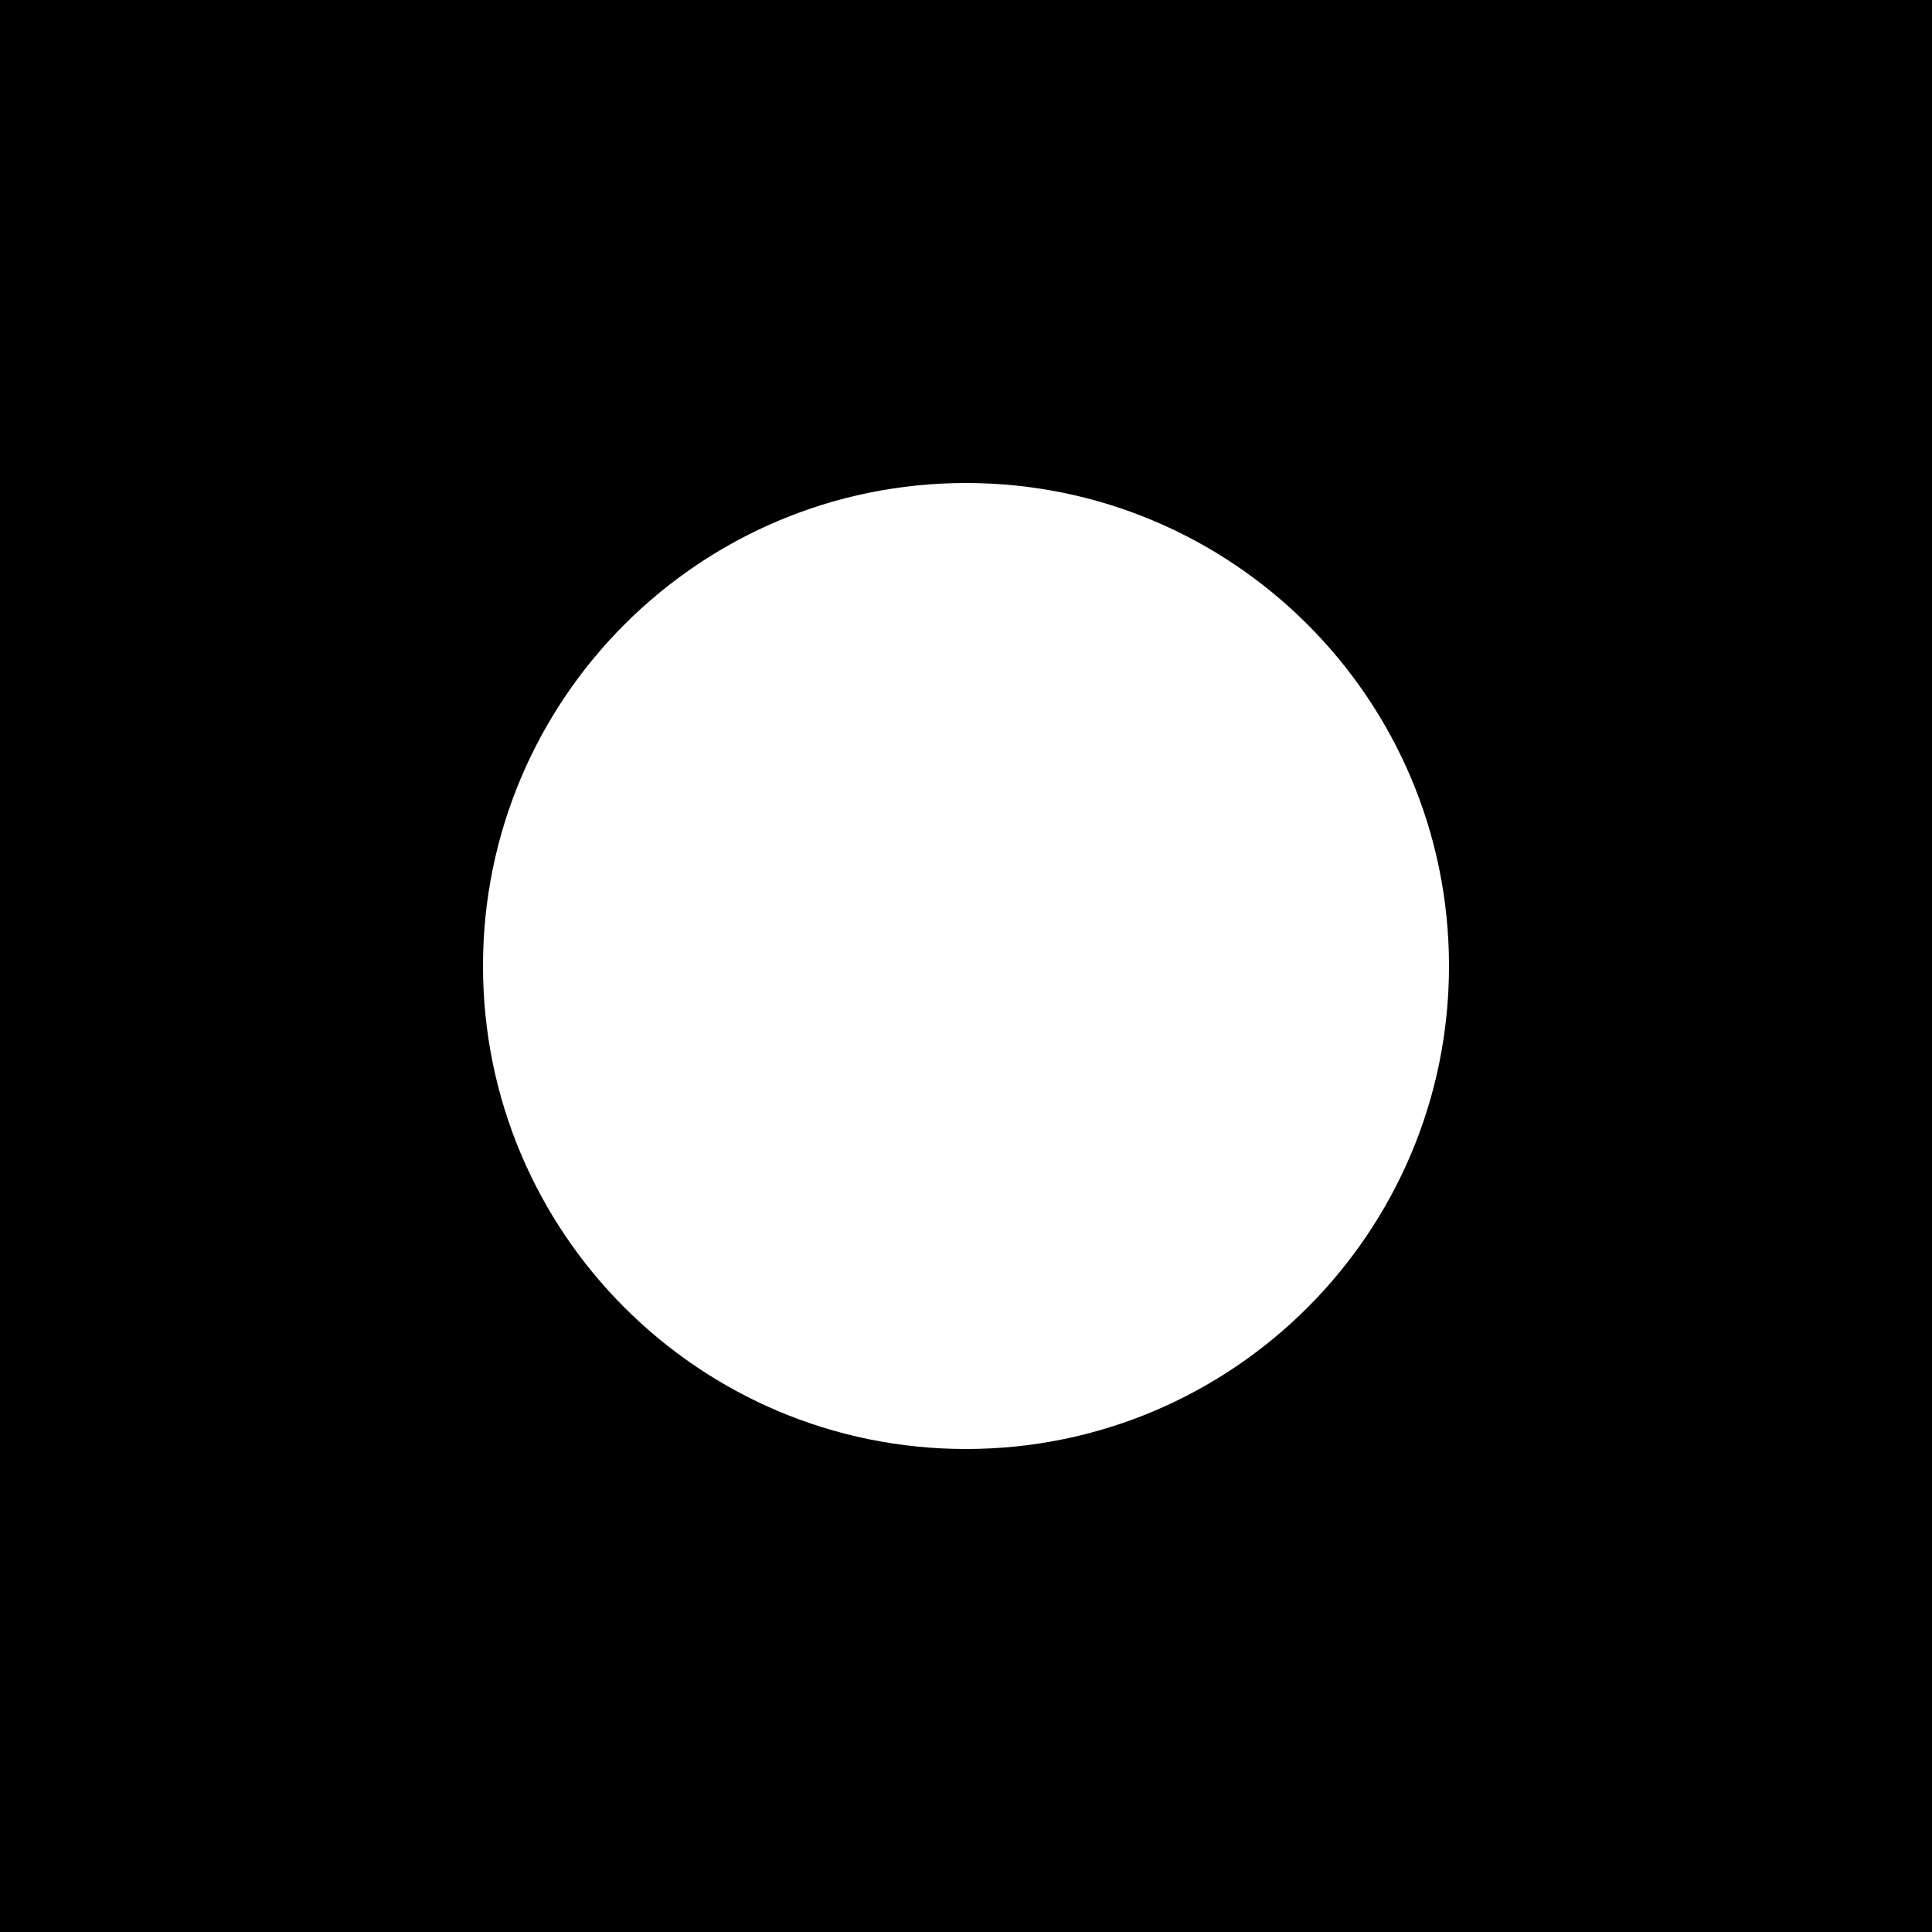
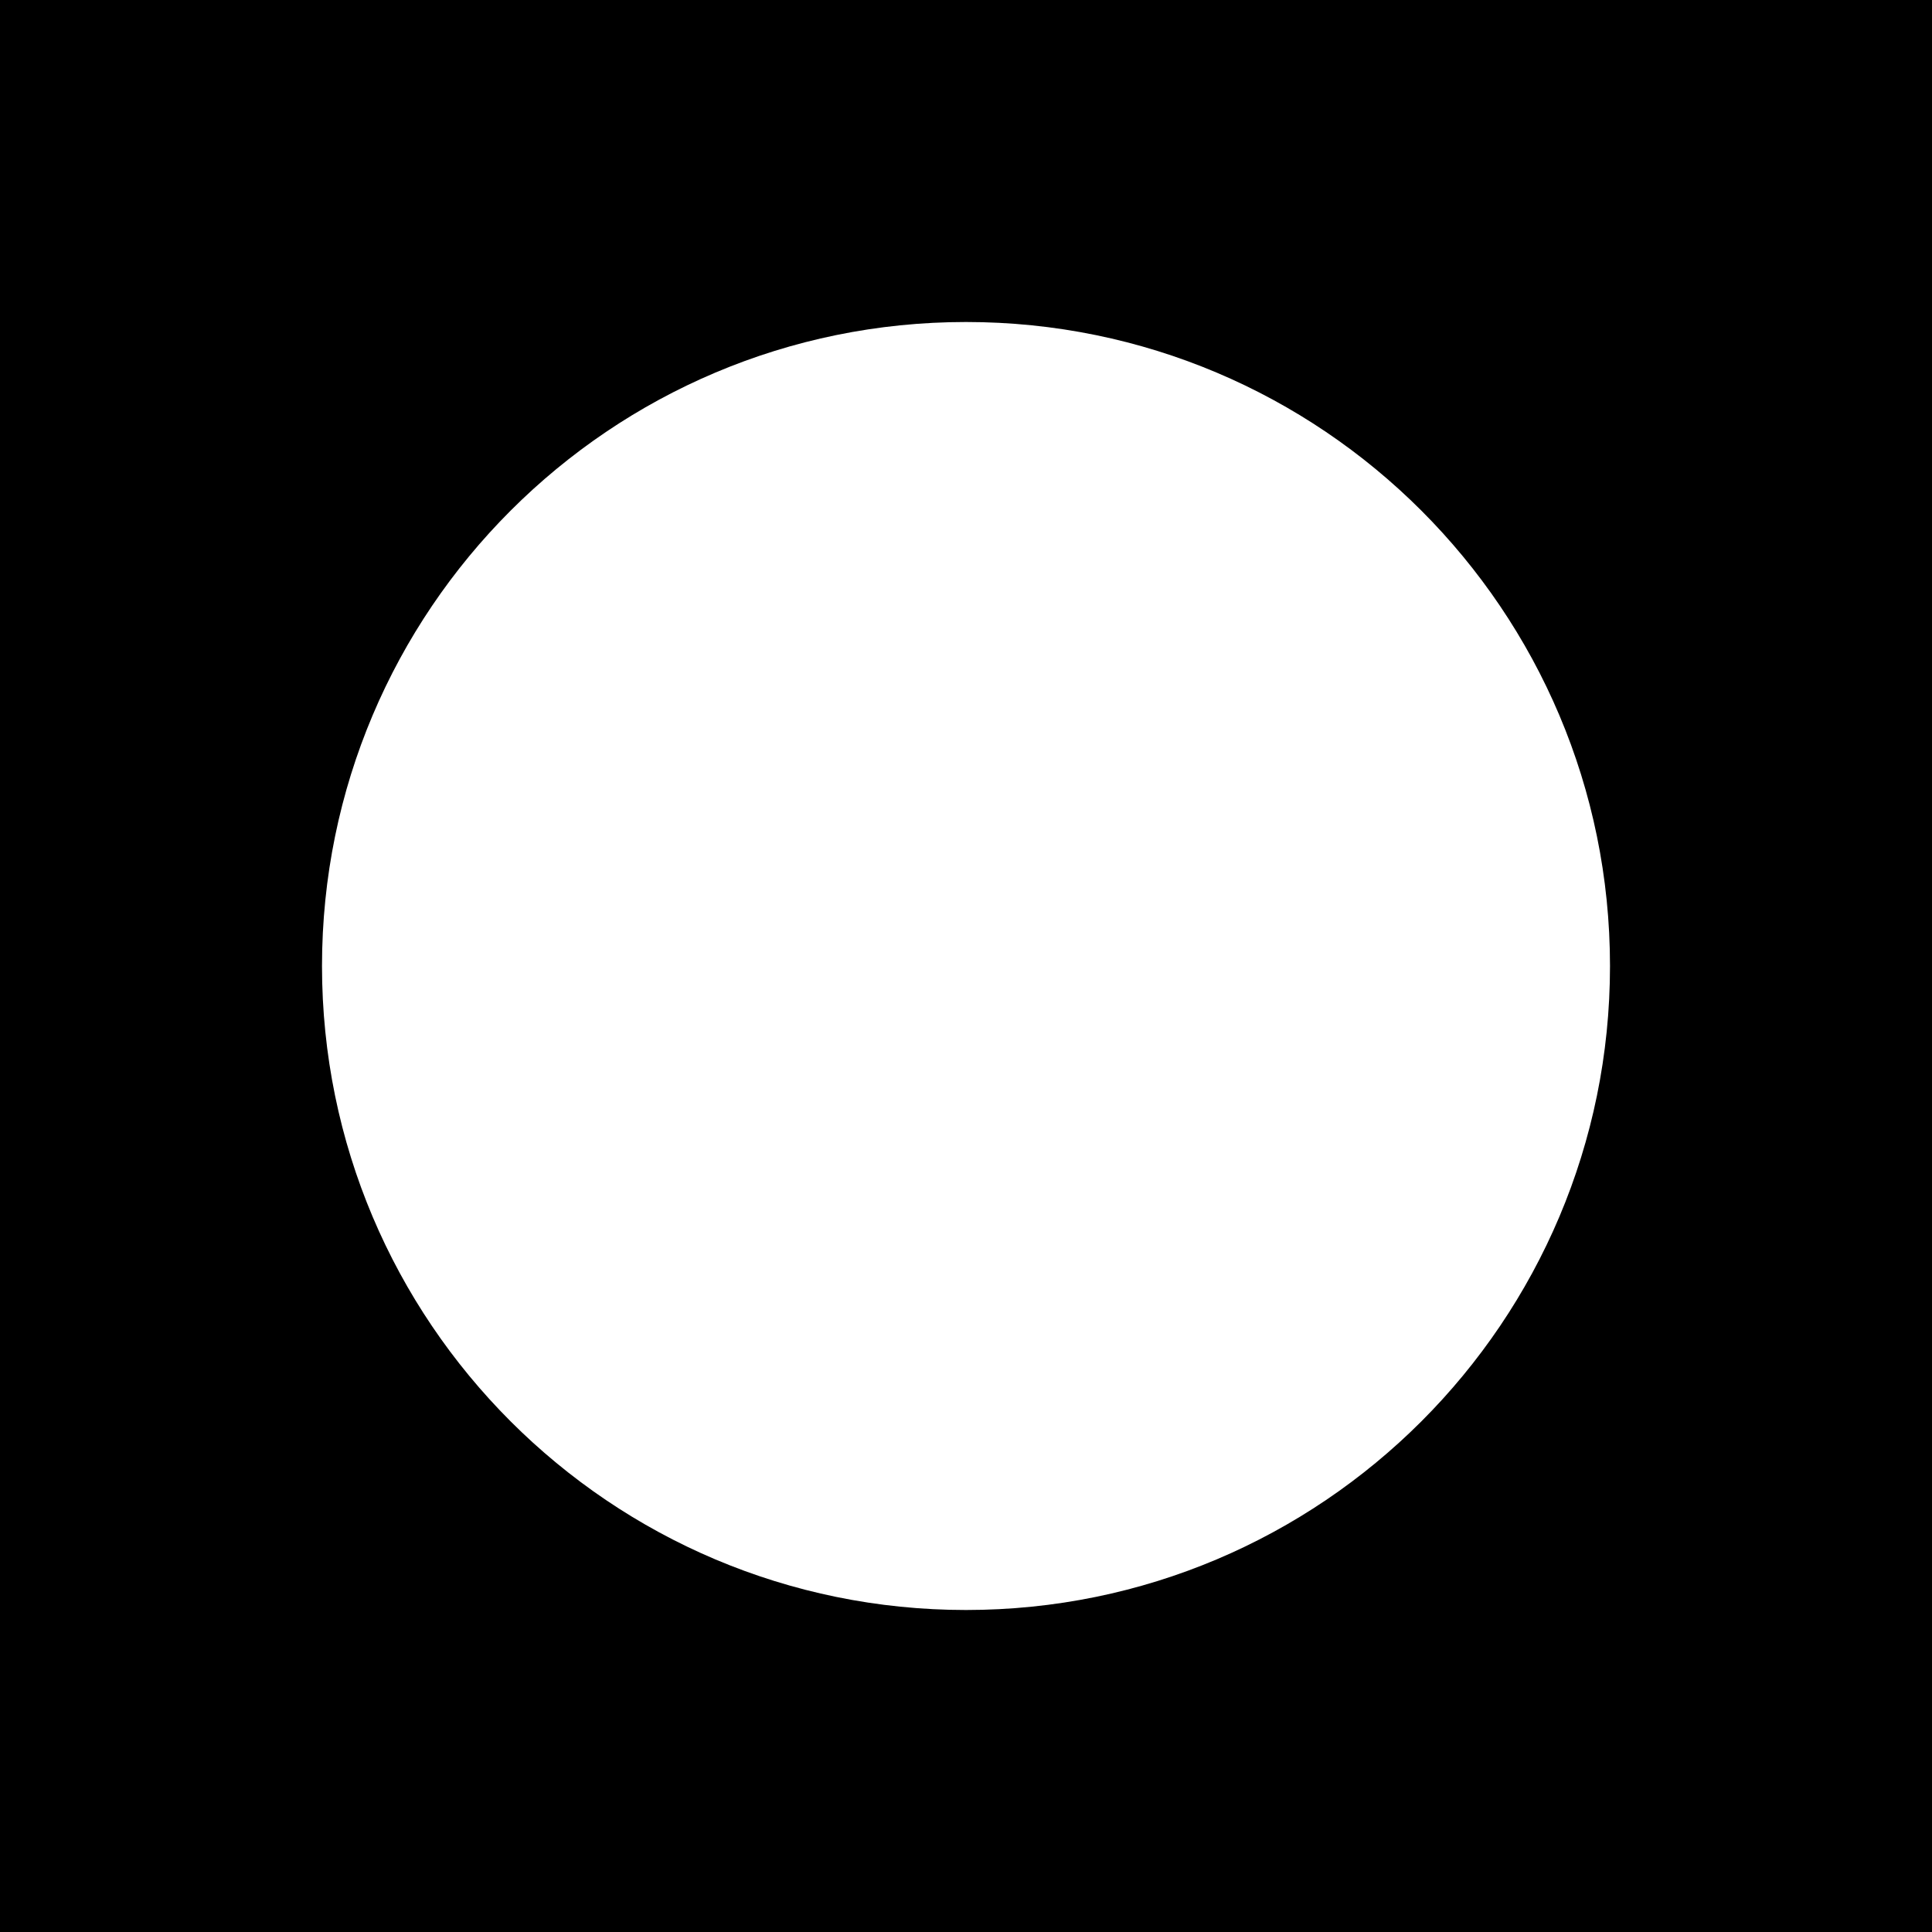
<svg xmlns="http://www.w3.org/2000/svg" width="192" height="192" viewBox="0 0 192 192" fill="none">
  <rect width="192" height="192" fill="#000000" />
-   <circle cx="96" cy="96" r="48" fill="#FFFFFF" />
+   <circle cx="96" cy="96" r="64" fill="#FFFFFF" />
</svg>
